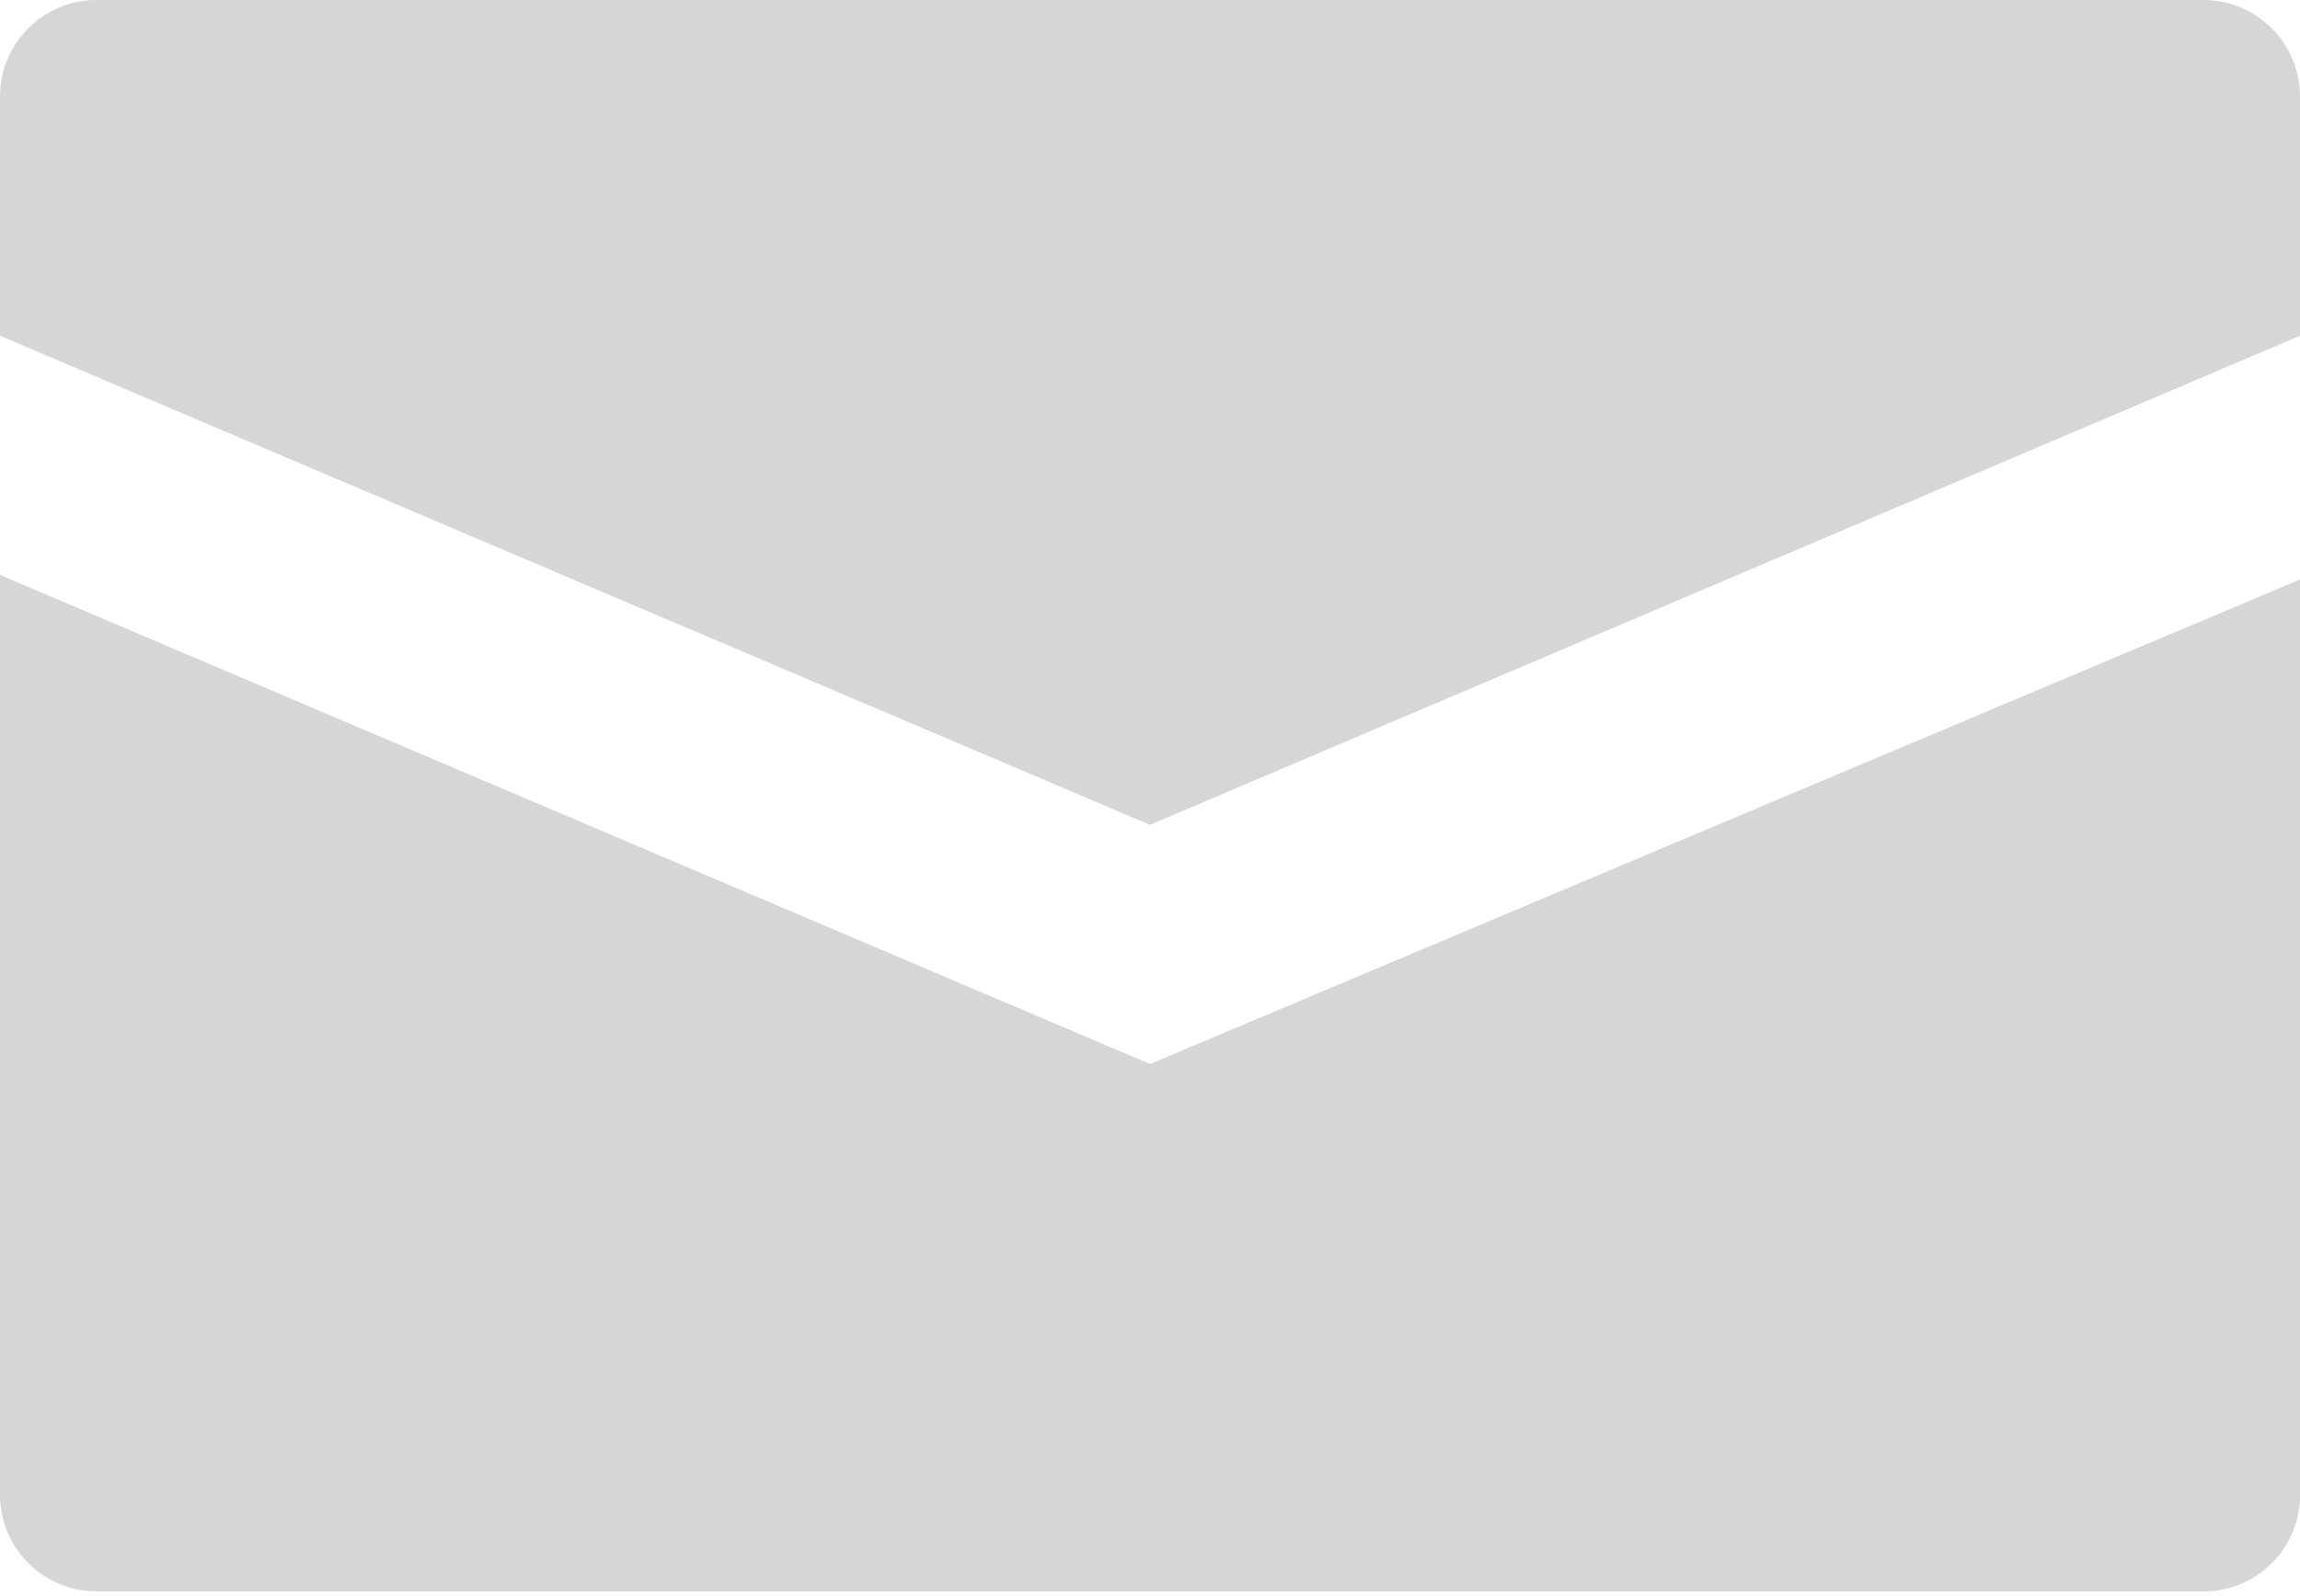
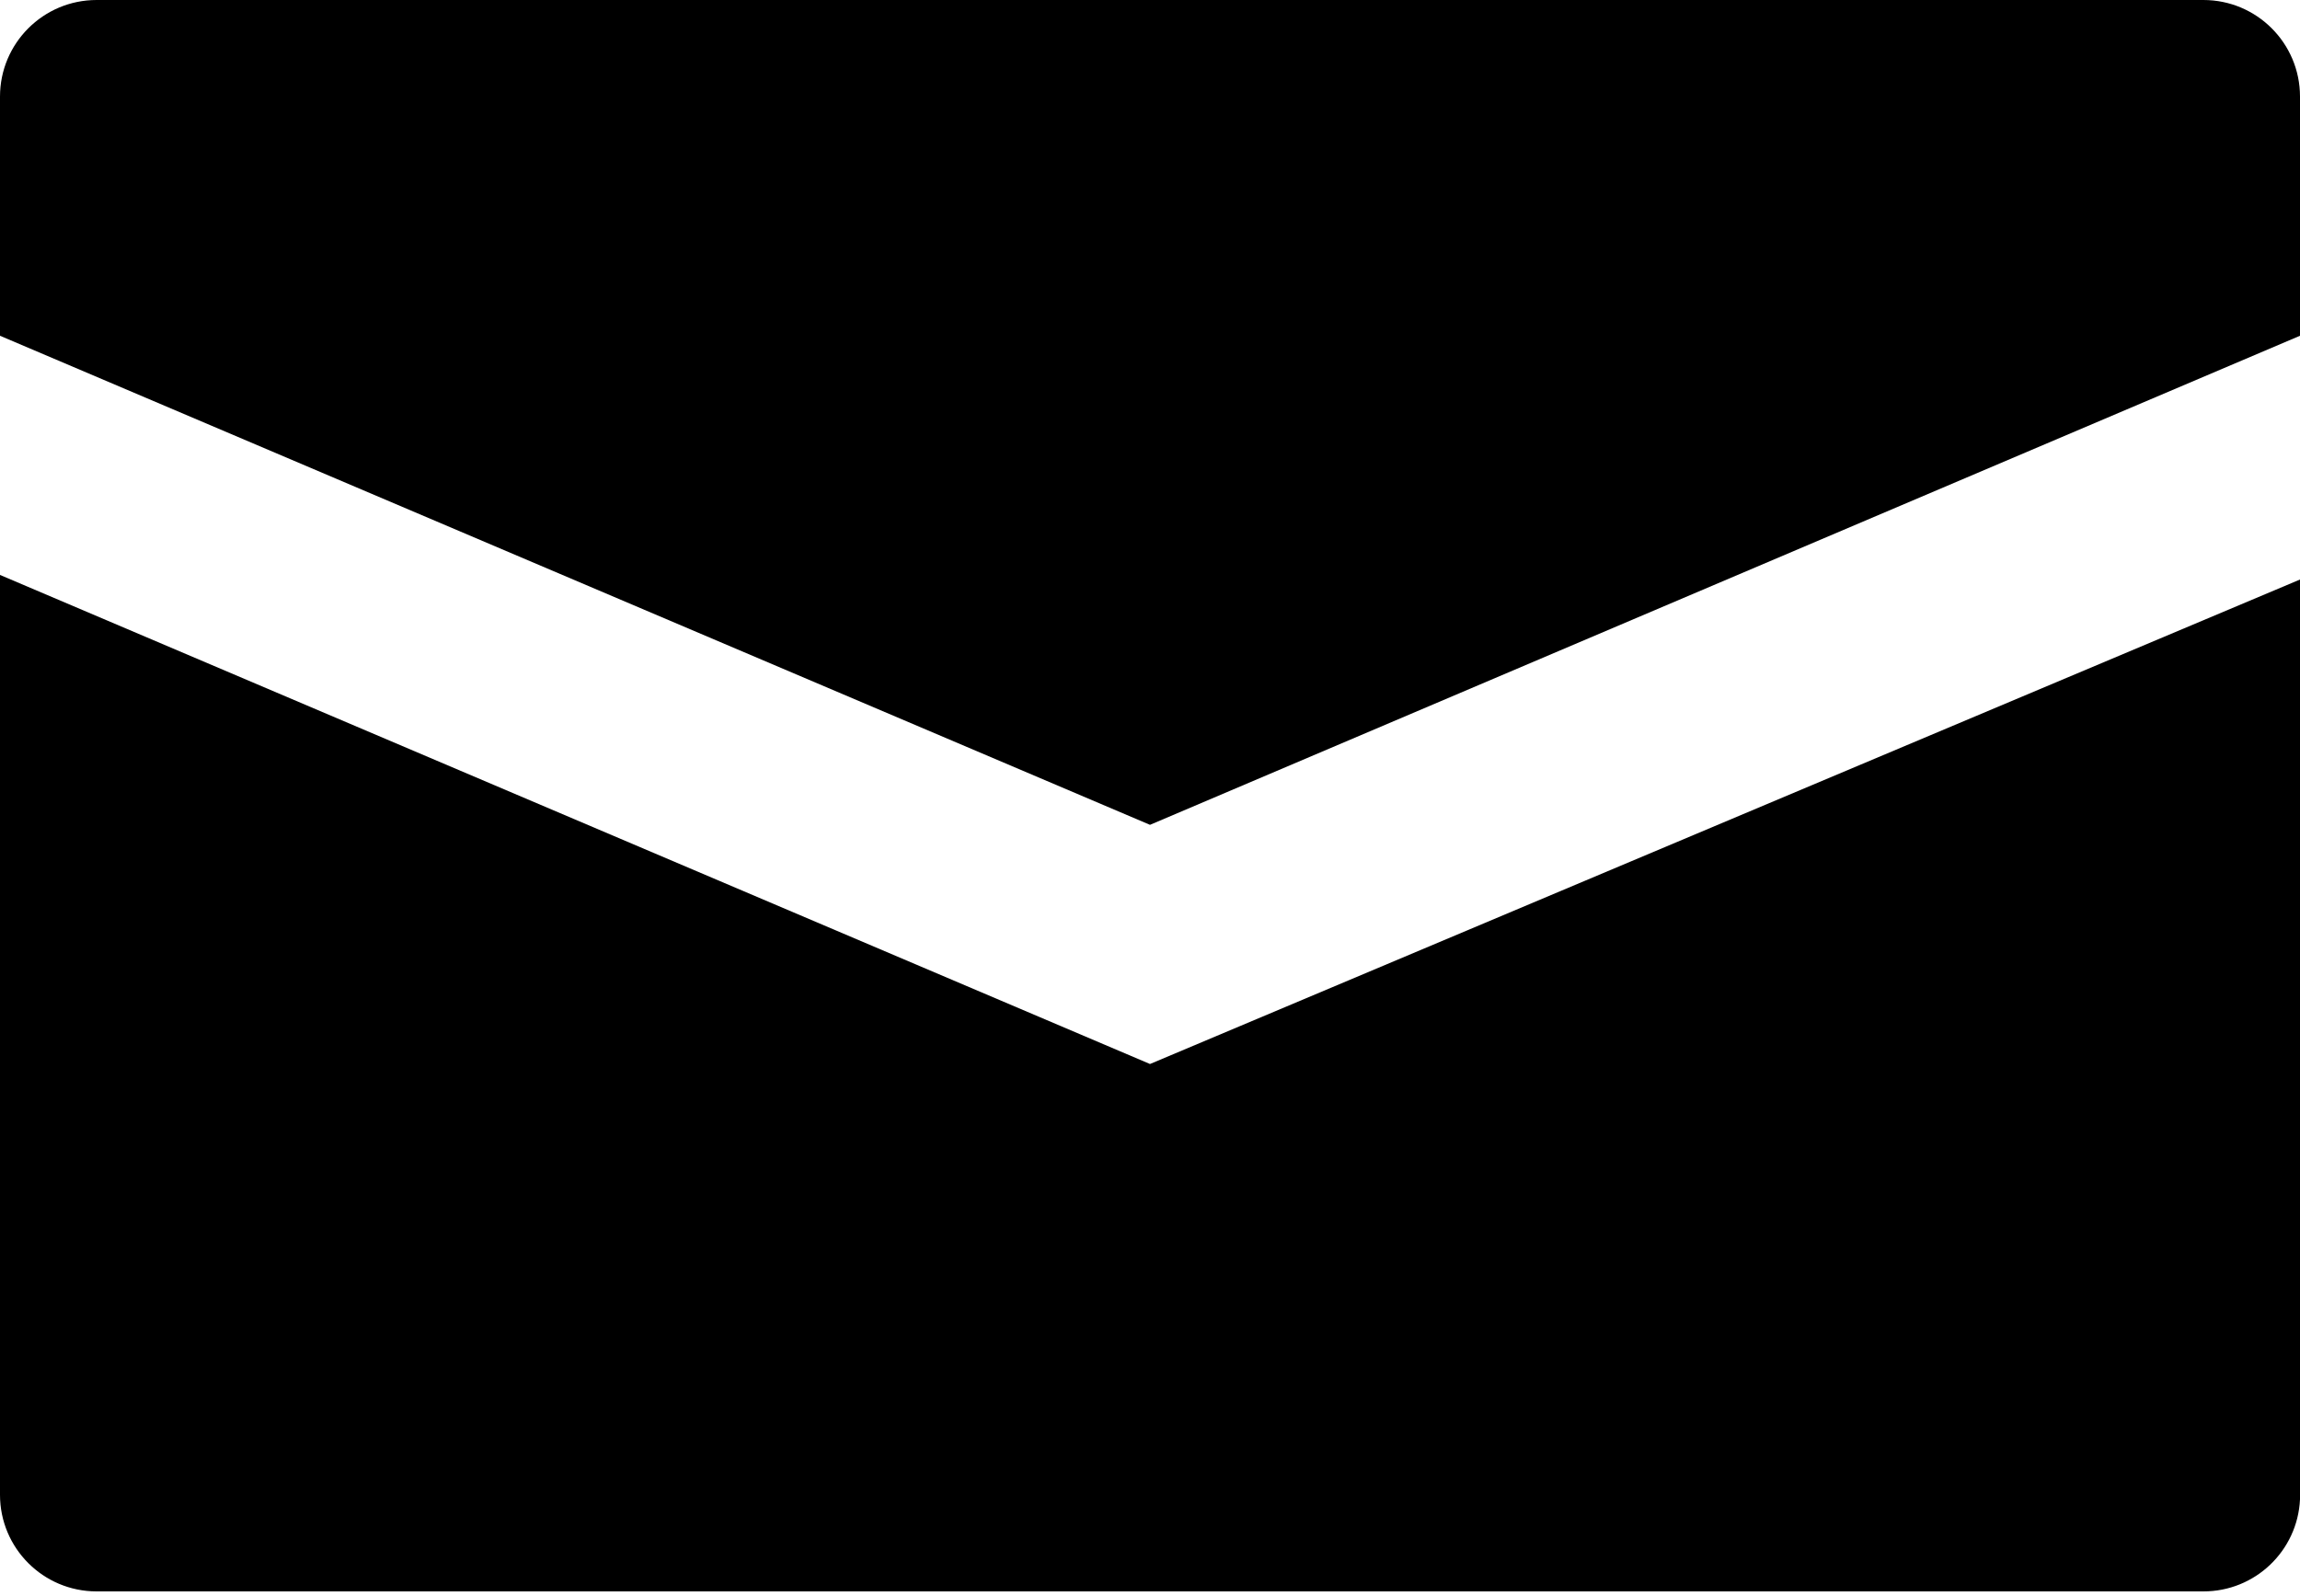
<svg xmlns="http://www.w3.org/2000/svg" viewBox="0 0 15 10.41">
-   <defs>
-     <style>.cls-1{fill:#d6d6d6;}</style>
-   </defs>
  <g id="Layer_2" data-name="Layer 2">
    <g id="Layer_1-2" data-name="Layer 1">
-       <path class="cls-1" d="M7.5,5.38,15,2.19V.63A.63.63,0,0,0,14.37,0H.63A.63.63,0,0,0,0,.63V2.19Z" />
-       <path class="cls-1" d="M7.5,6.94,0,3.75v6a.63.63,0,0,0,.63.63H14.37A.63.63,0,0,0,15,9.78v-6Z" />
+       <path class="link-svg" d="M7.5,5.38,15,2.19V.63A.63.63,0,0,0,14.37,0H.63A.63.63,0,0,0,0,.63V2.19Z" />
+       <path class="link-svg" d="M7.5,6.94,0,3.75v6a.63.63,0,0,0,.63.63H14.37A.63.63,0,0,0,15,9.78v-6Z" />
    </g>
  </g>
</svg>
